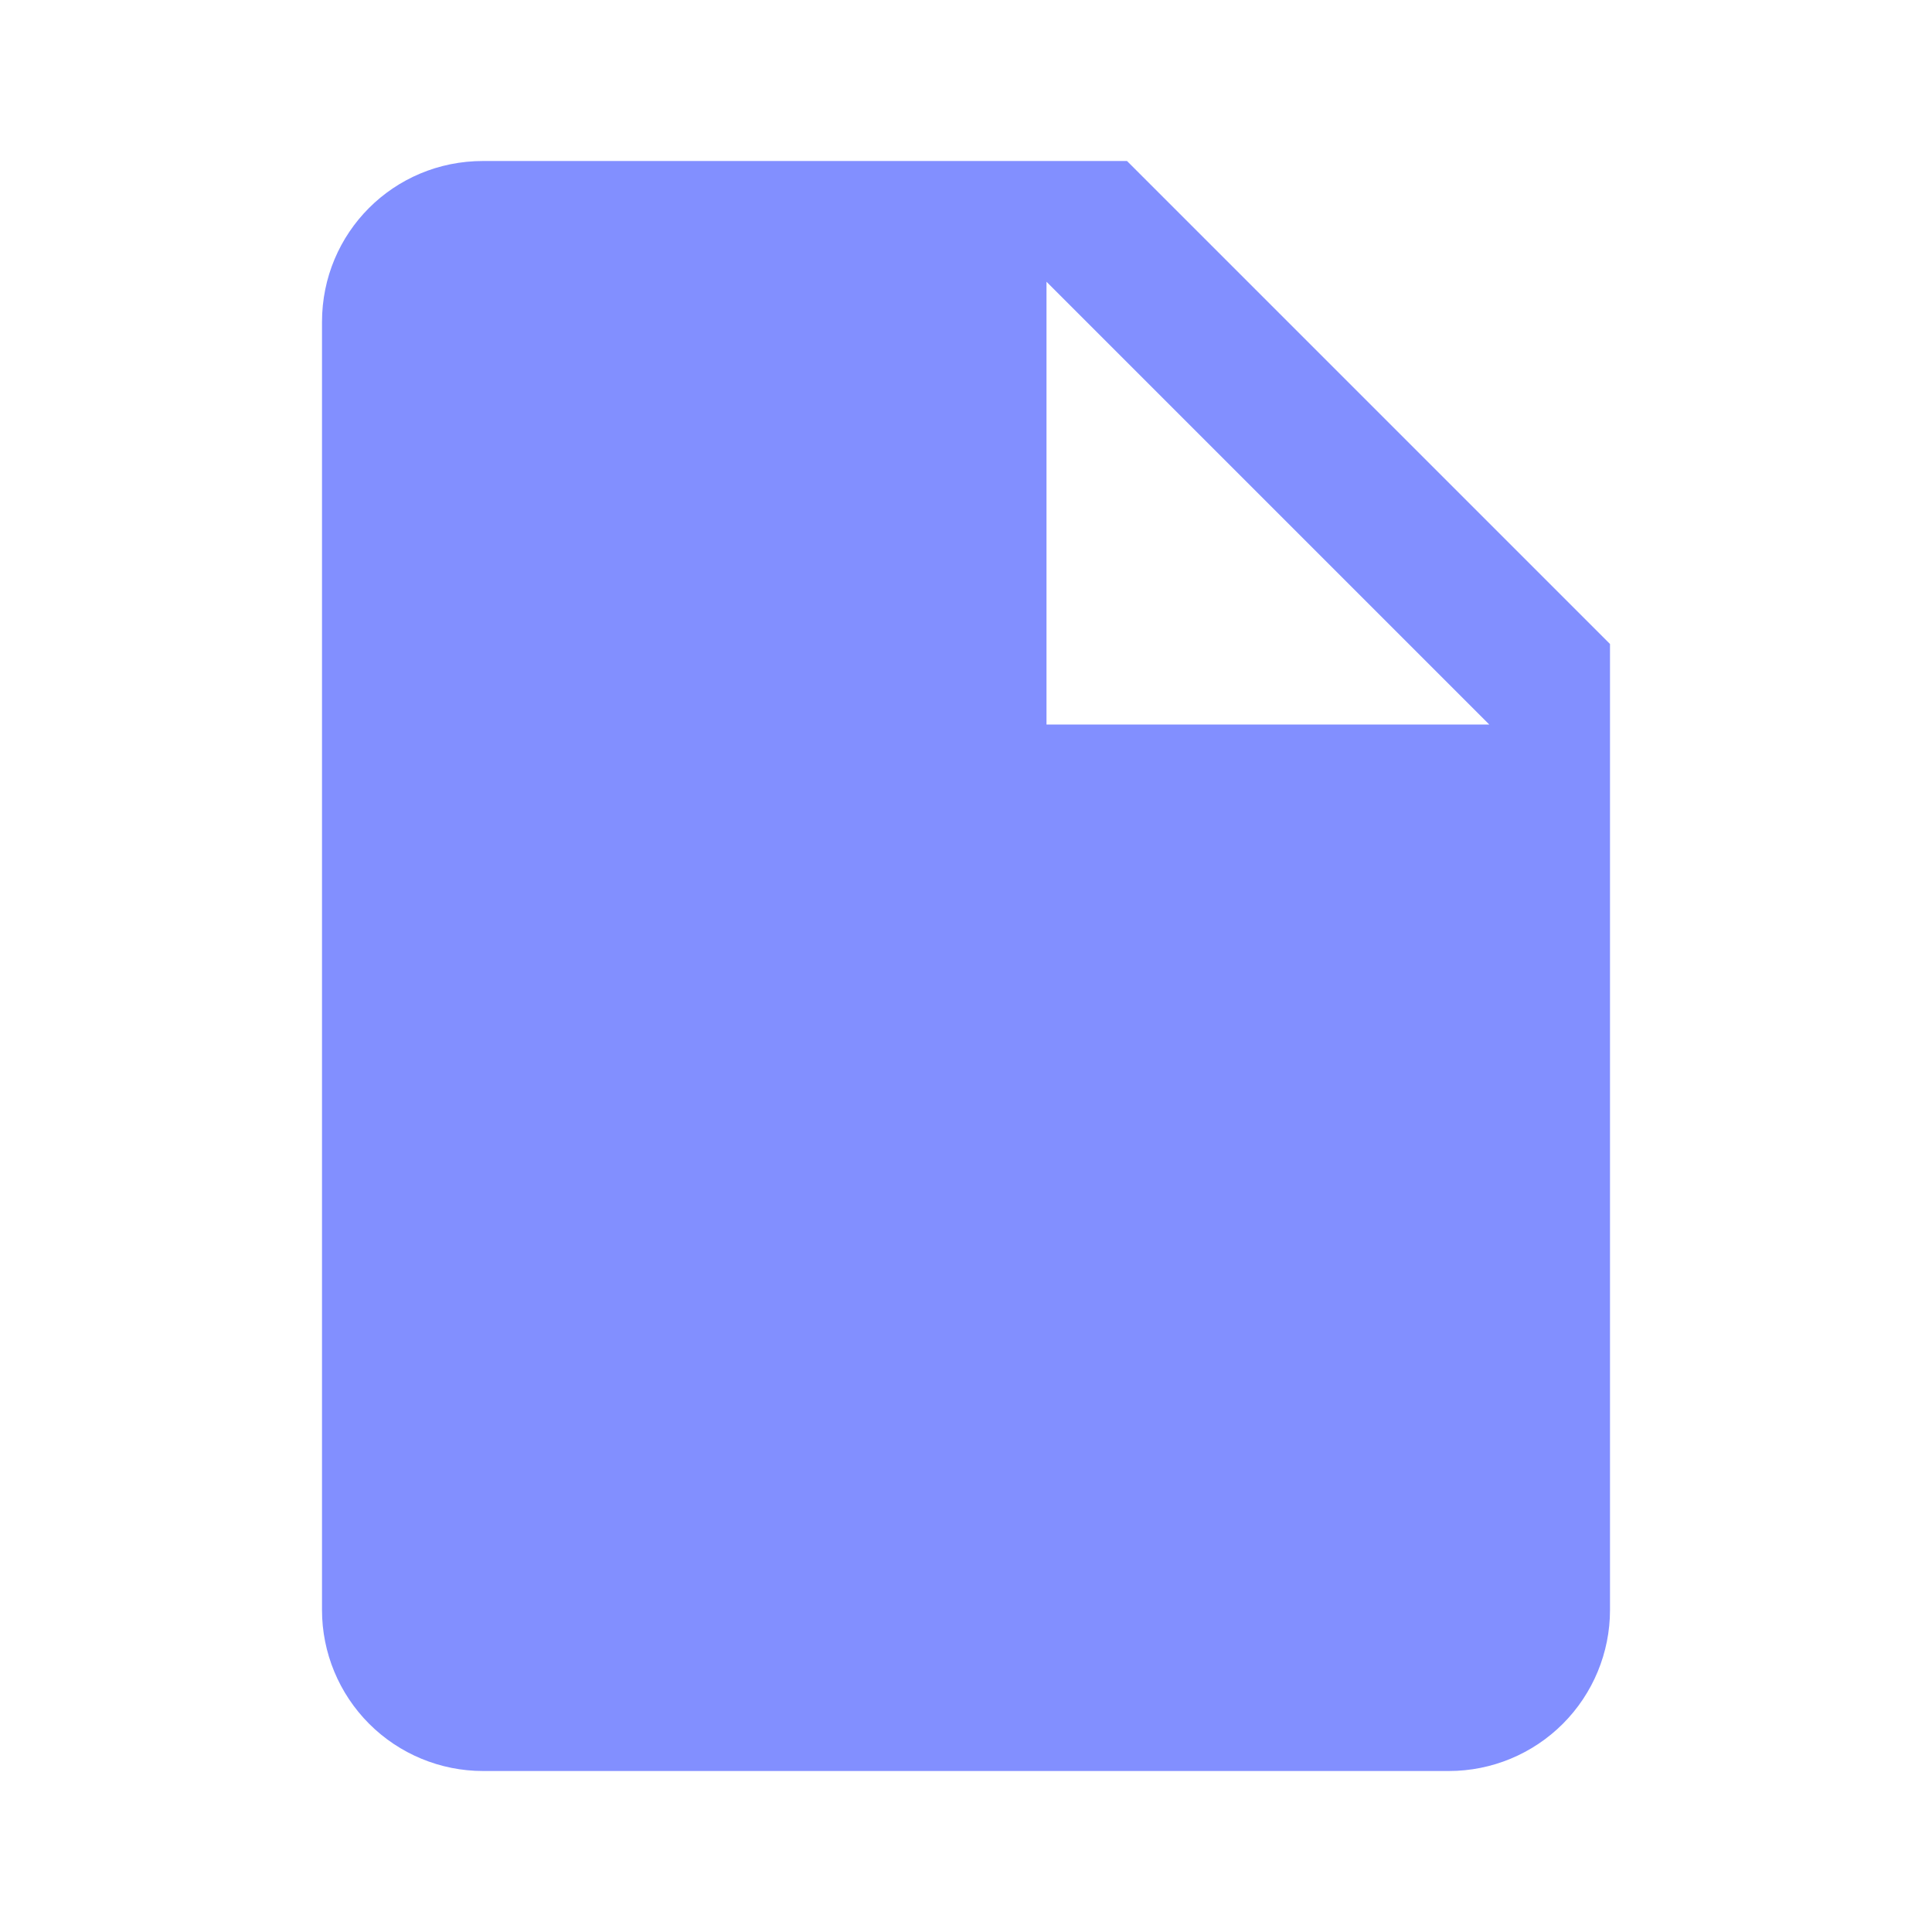
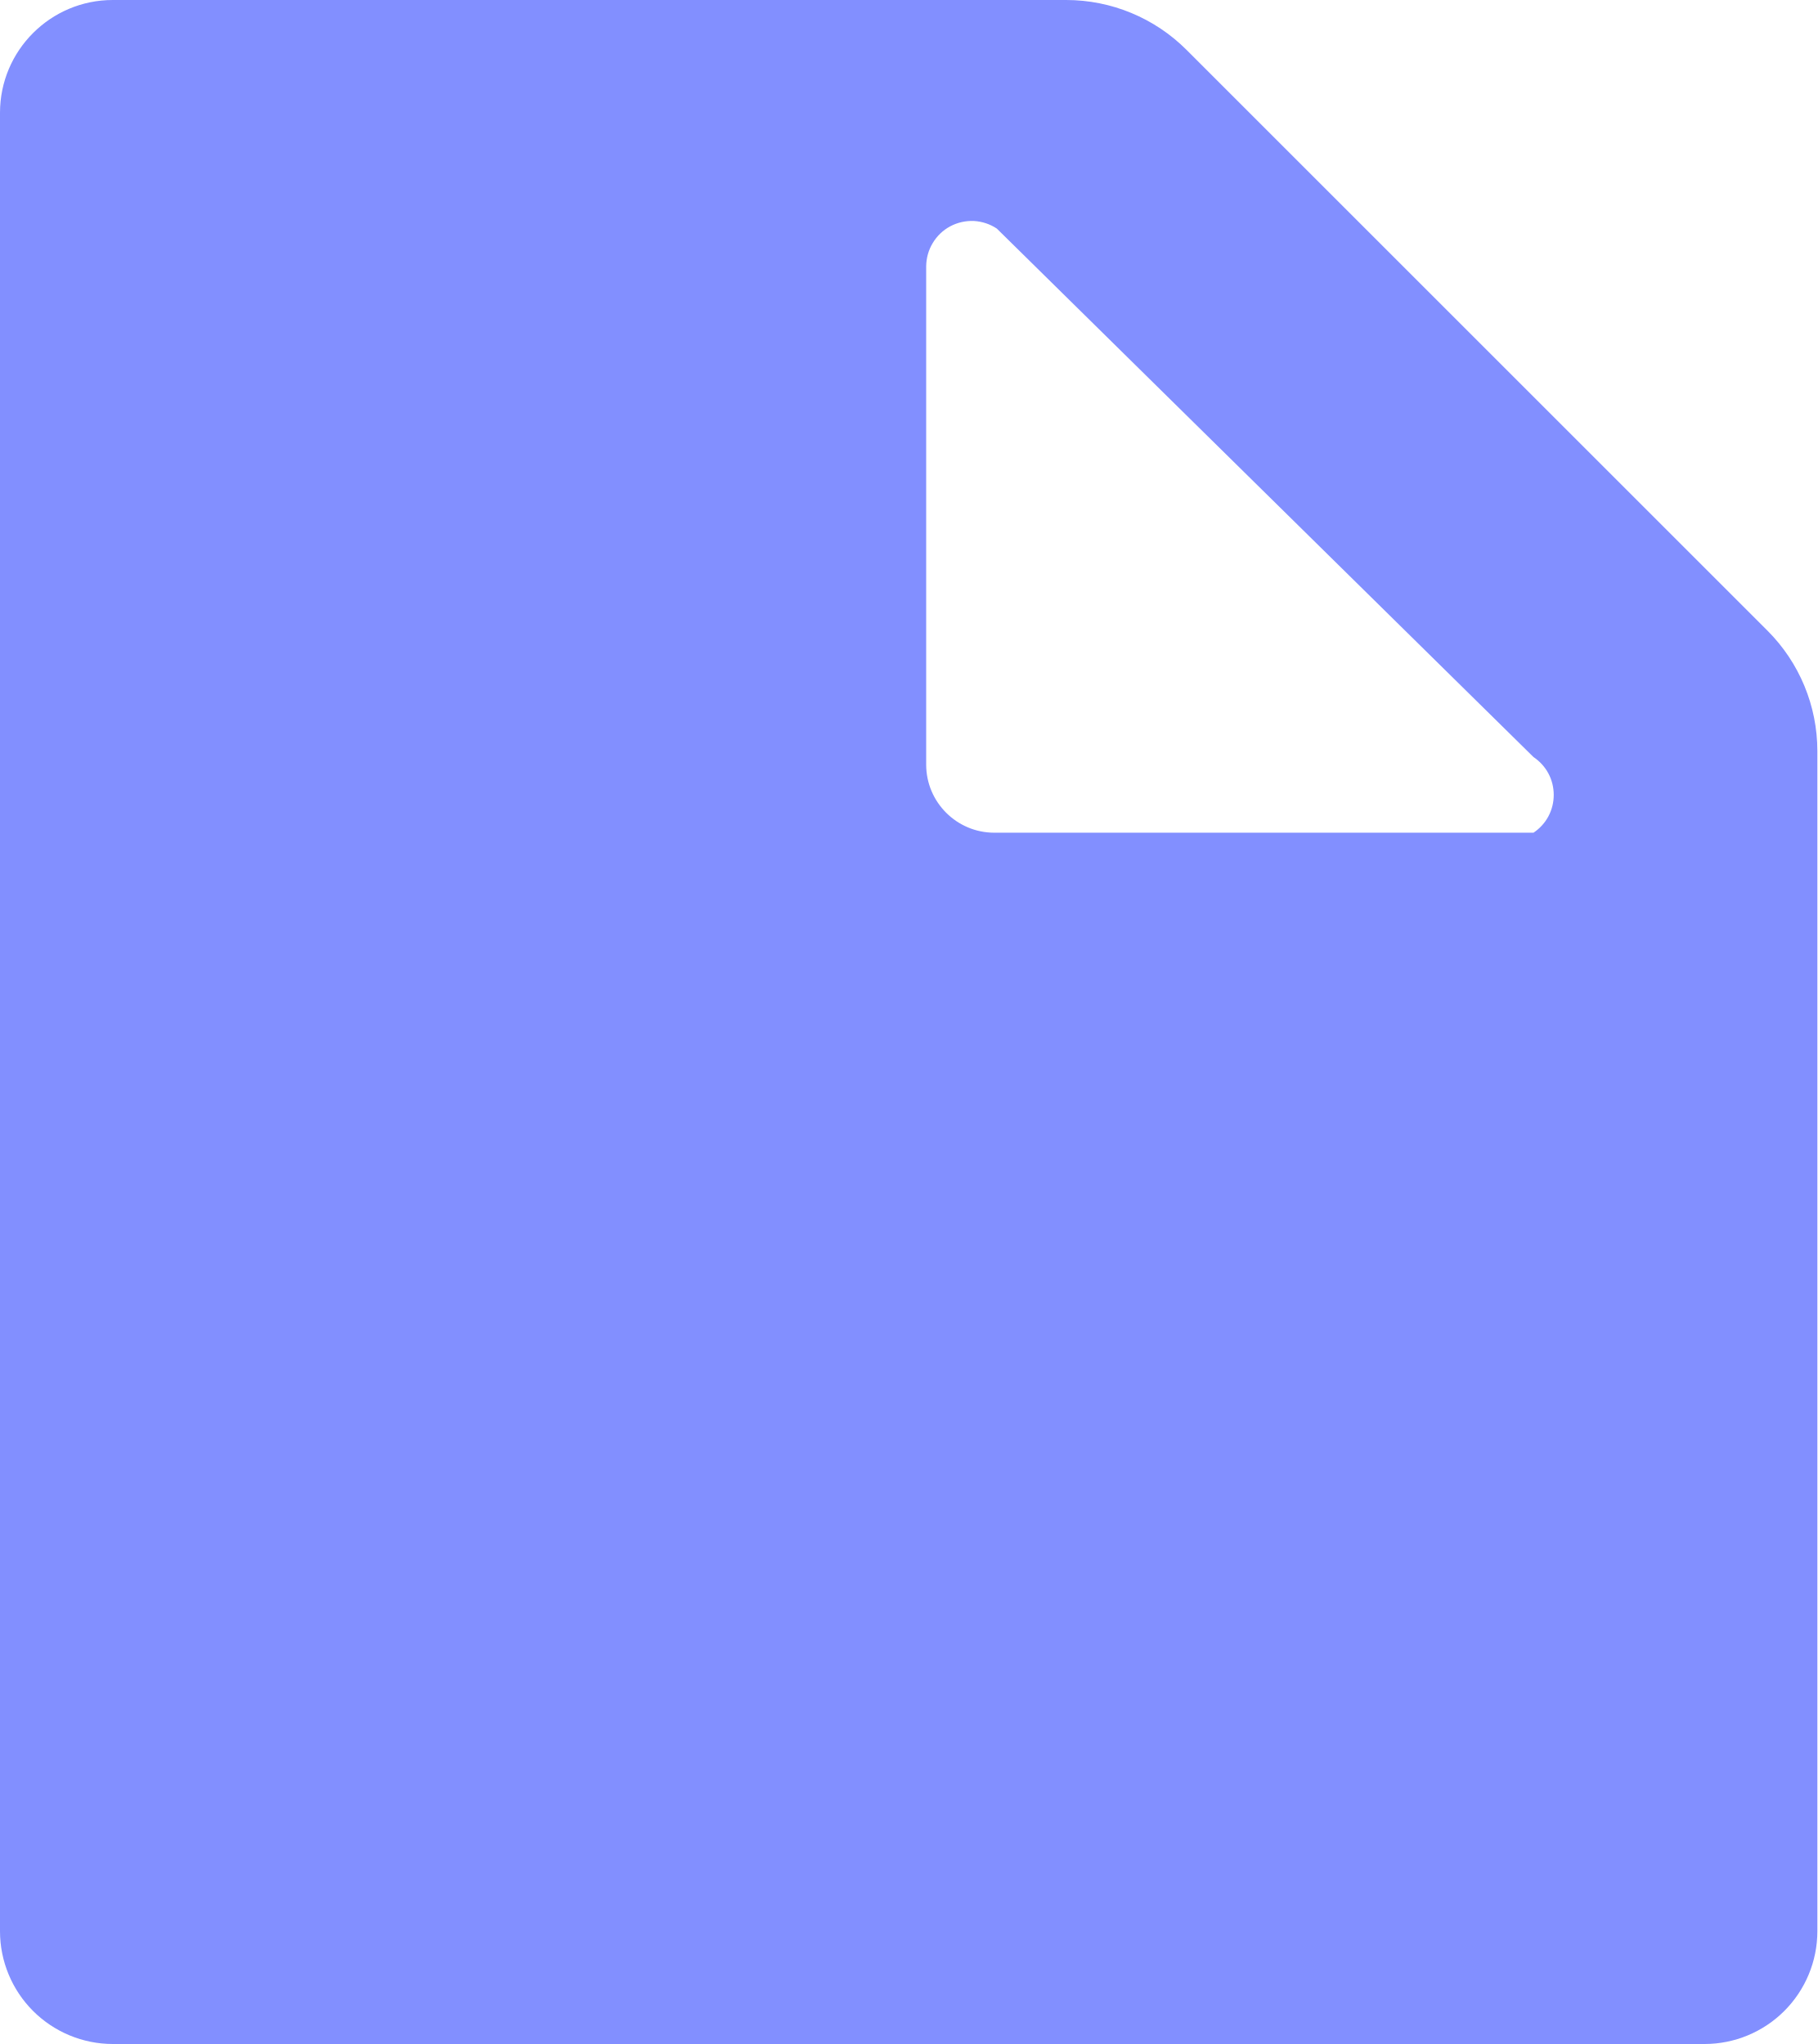
- <svg xmlns="http://www.w3.org/2000/svg" width="24" height="24" viewBox="0 0 24 24" fill="none">
-   <path d="M13 9V3.5L18.5 9M6 2C4.89 2 4 2.89 4 4V20C4 20.53 4.211 21.039 4.586 21.414C4.961 21.789 5.47 22 6 22H18C18.53 22 19.039 21.789 19.414 21.414C19.789 21.039 20 20.53 20 20V8L14 2H6Z" fill="#828FFF" />
+ <svg xmlns="http://www.w3.org/2000/svg" width="16" height="18" viewBox="0 0 16 18" fill="none">
+   <path fill-rule="evenodd" clip-rule="evenodd" d="M0.993 0C0.445 0 0 0.445 0 0.993V17.007C0 17.27 0.105 17.523 0.291 17.709C0.477 17.895 0.73 18 0.993 18H15.007C15.27 18 15.523 17.895 15.709 17.709C15.895 17.523 16 17.27 16 17.007V6.614C16 6.216 15.842 5.835 15.561 5.554L10.446 0.439C10.165 0.158 9.784 0 9.386 0H0.993ZM8.574 1.946C8.646 1.95 8.716 1.973 8.776 2.013L13.501 6.667C13.556 6.704 13.601 6.753 13.632 6.811C13.663 6.869 13.679 6.934 13.679 7C13.679 7.066 13.663 7.131 13.632 7.189C13.601 7.247 13.556 7.296 13.501 7.333H8.754C8.423 7.333 8.154 7.064 8.154 6.733V2.345C8.155 2.273 8.174 2.202 8.212 2.14C8.249 2.078 8.302 2.027 8.366 1.993C8.43 1.959 8.502 1.943 8.574 1.946Z" fill="#828FFF" />
</svg>
